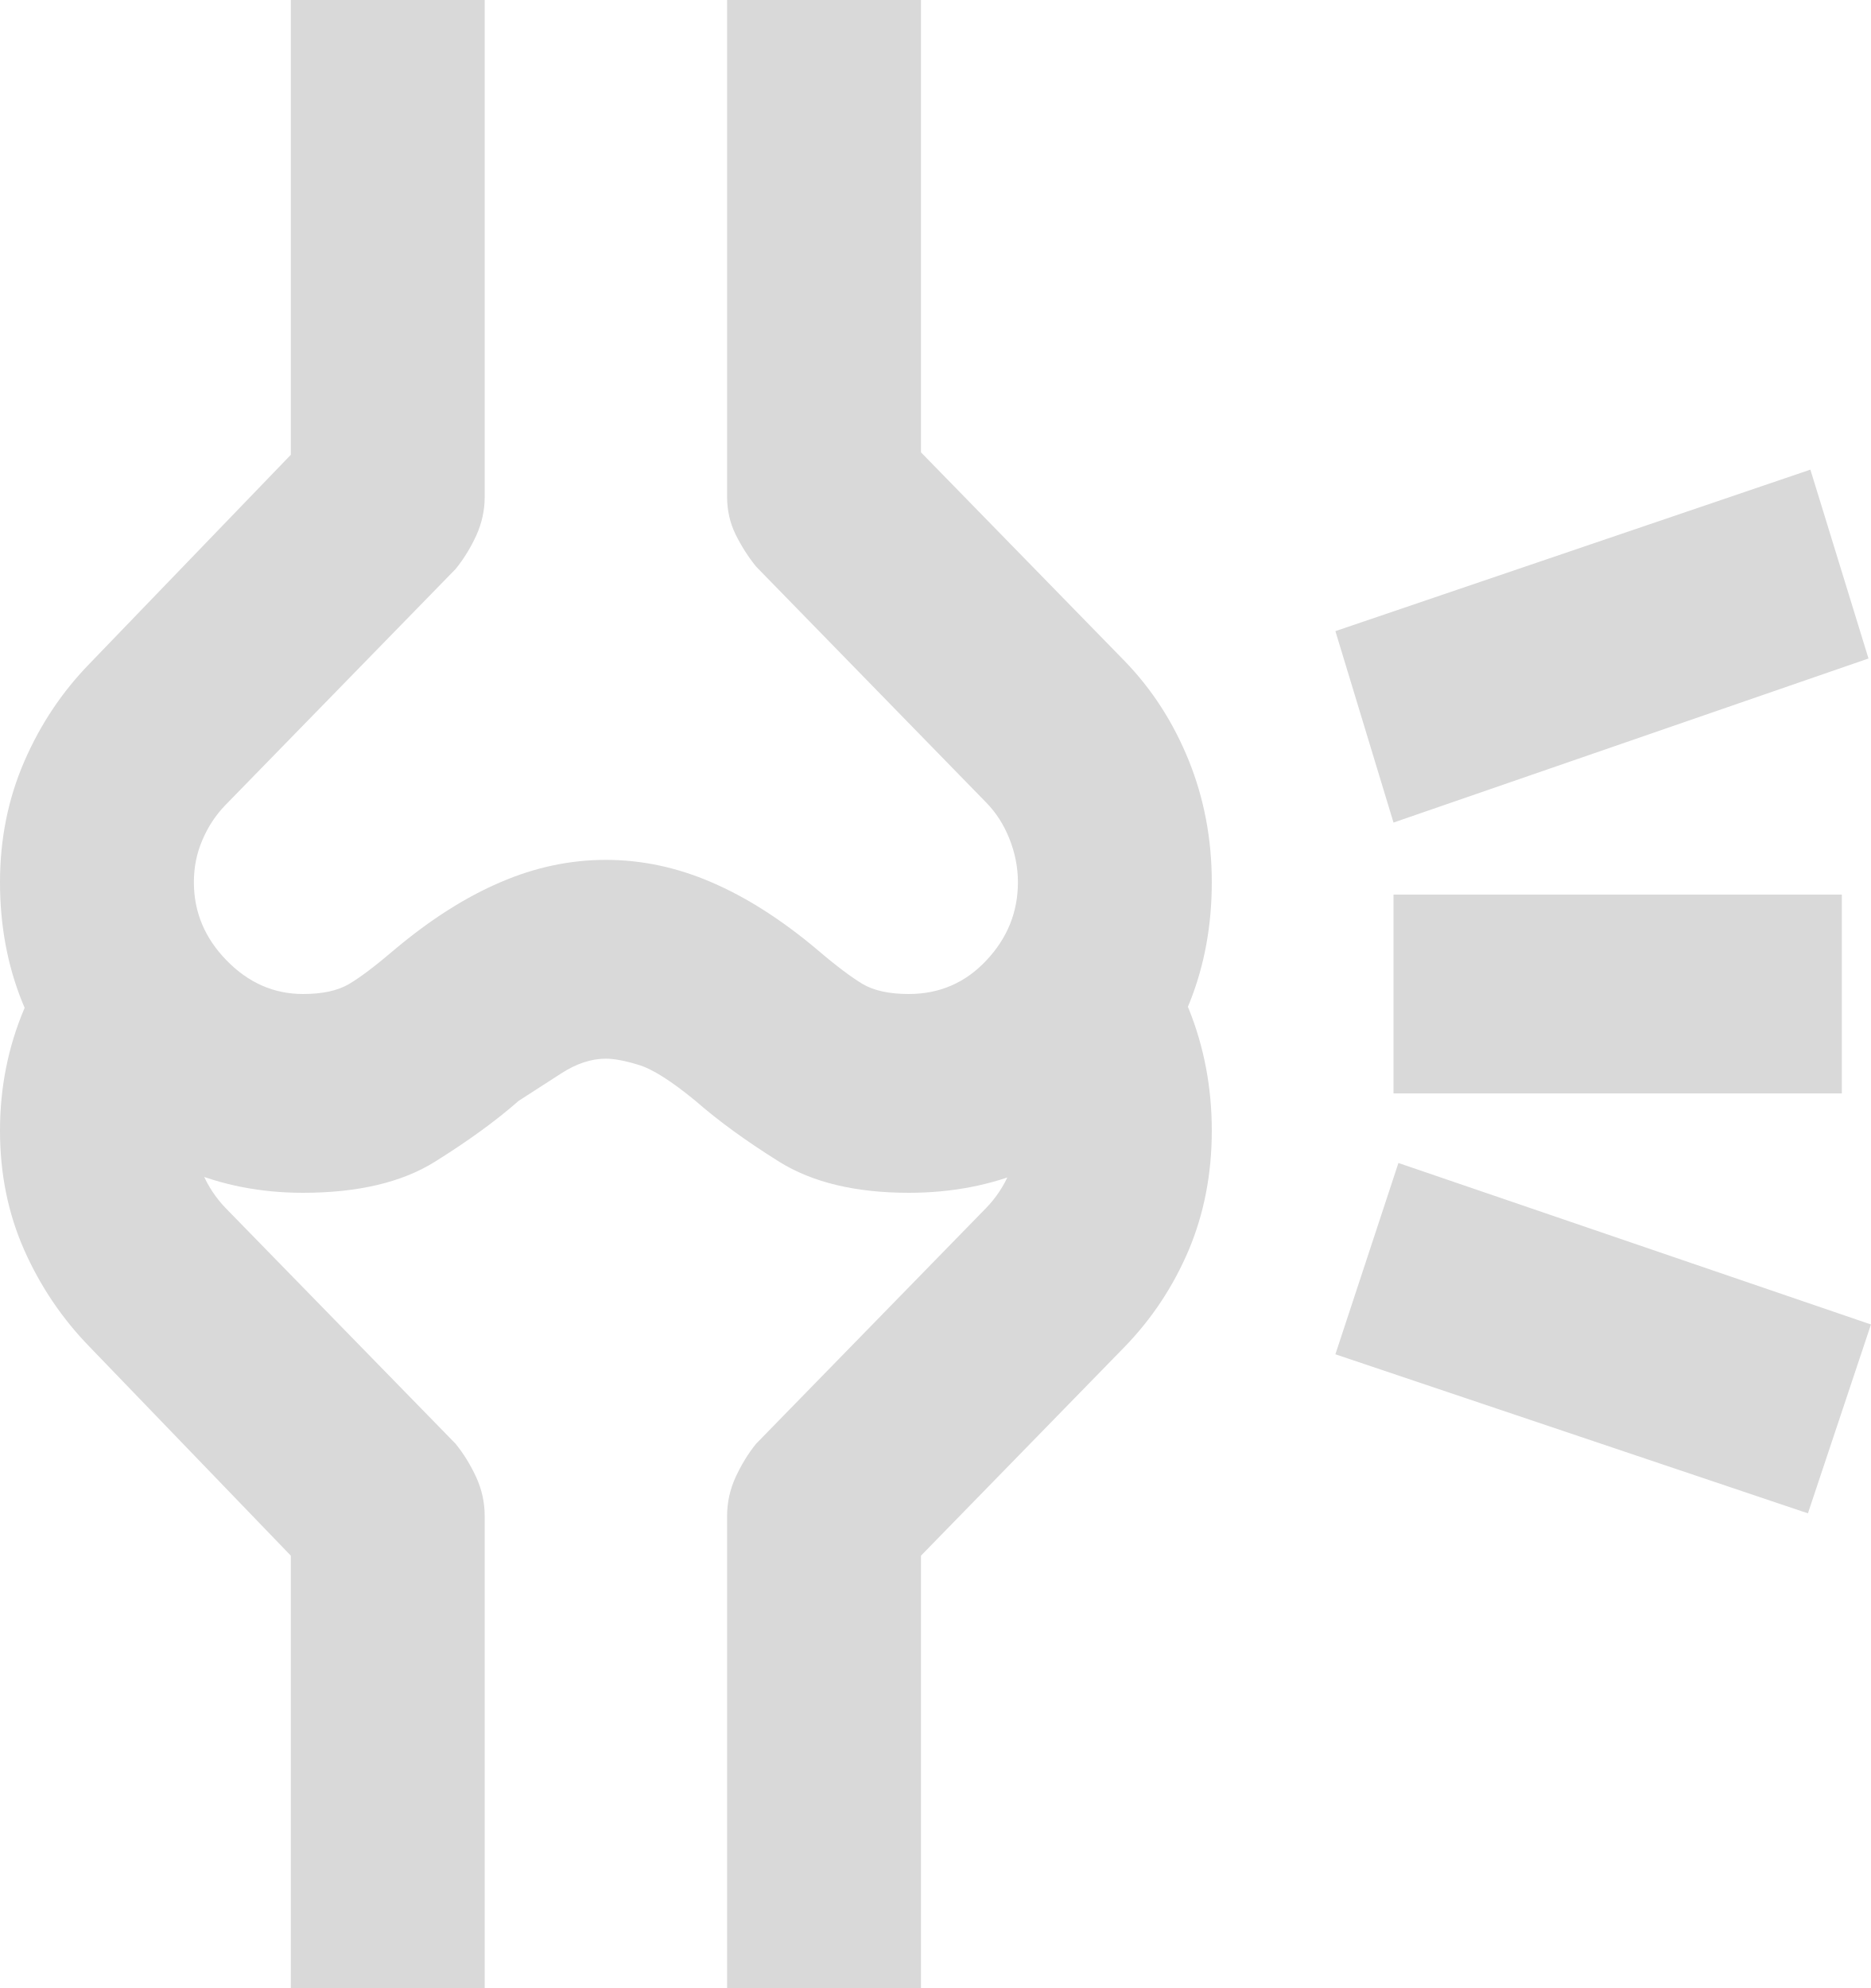
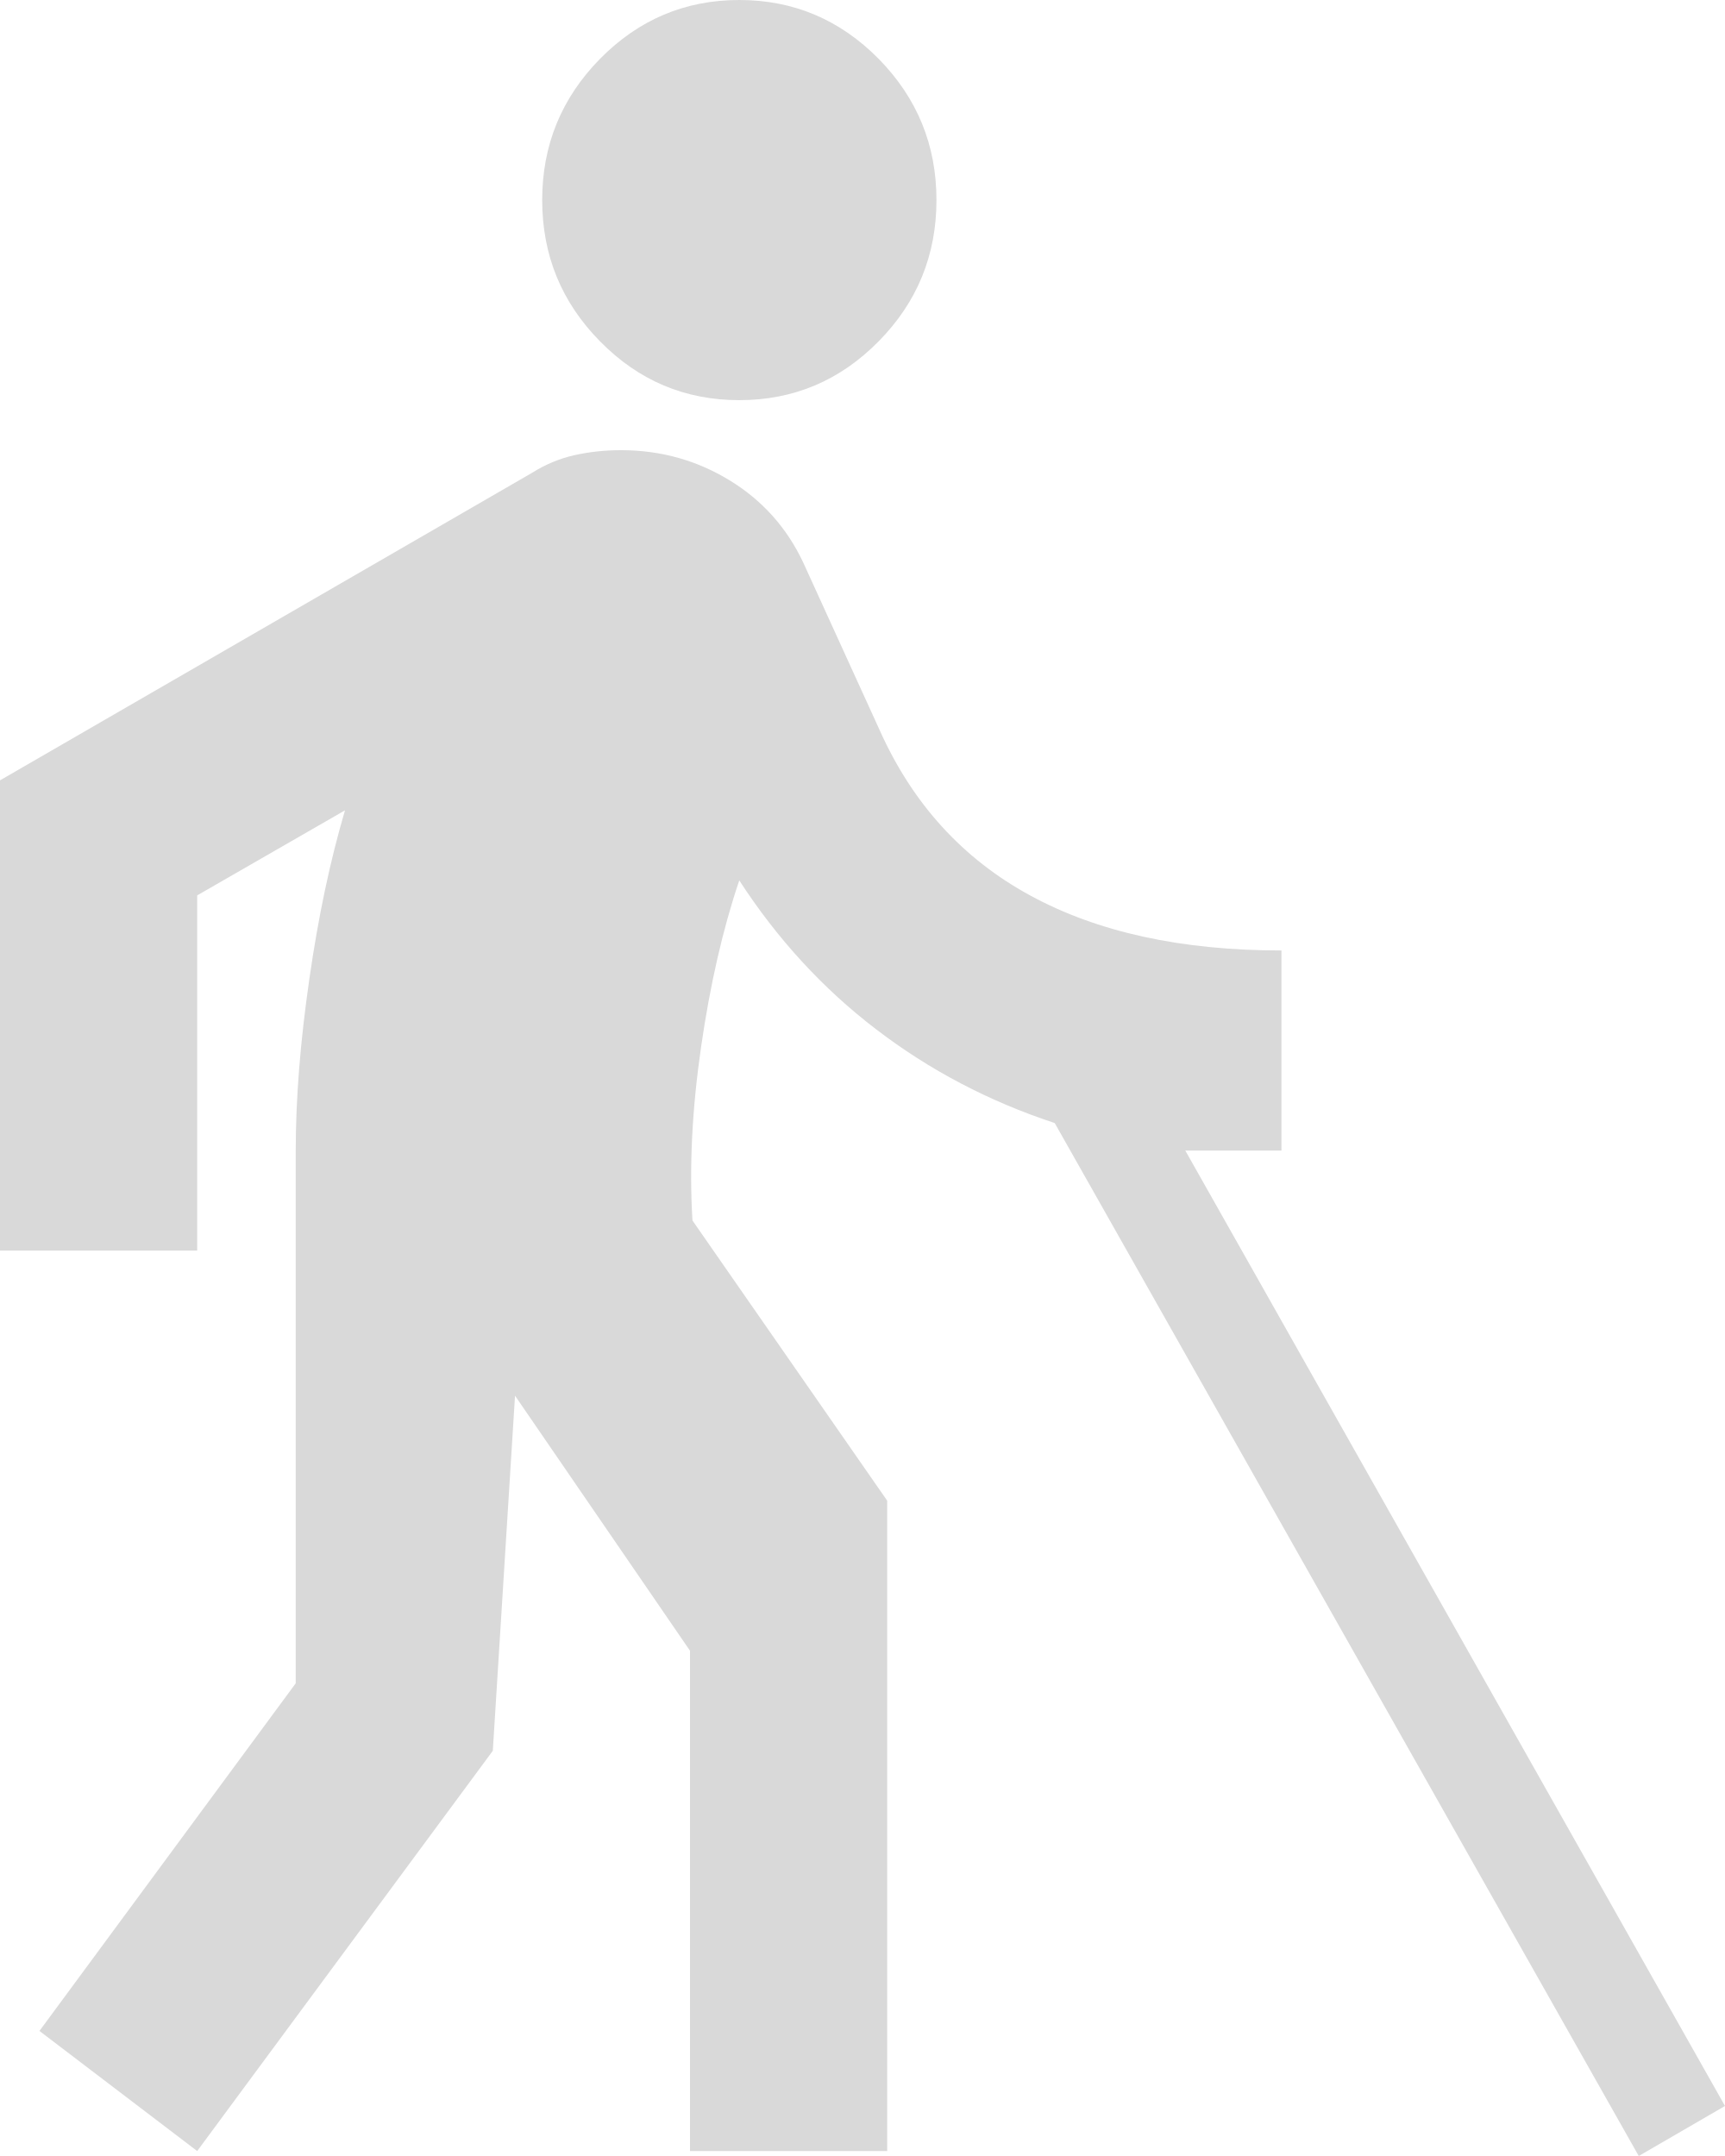
- <svg xmlns="http://www.w3.org/2000/svg" width="16" height="17" viewBox="0 0 16 17" fill="none">
-   <path d="M15.461 12.941L11.42 11.581L11.959 9.945L16 11.326L15.461 12.941ZM15.751 9.35H11.917V7.65H15.751V9.35ZM15.979 5.631L11.917 7.034L11.42 5.397L15.482 4.016L15.979 5.631ZM2.591 10.2C1.872 10.2 1.261 9.941 0.756 9.424C0.252 8.907 0 8.28 0 7.544C0 7.175 0.069 6.832 0.207 6.513C0.345 6.194 0.532 5.915 0.767 5.674L2.487 3.889V0H4.145V4.25C4.145 4.363 4.121 4.473 4.073 4.579C4.024 4.686 3.965 4.781 3.896 4.866L1.927 6.885C1.845 6.97 1.779 7.069 1.731 7.183C1.682 7.296 1.658 7.416 1.658 7.544C1.658 7.799 1.751 8.022 1.938 8.213C2.124 8.404 2.342 8.5 2.591 8.5C2.756 8.5 2.888 8.472 2.984 8.415C3.081 8.358 3.212 8.259 3.378 8.117C3.682 7.862 3.983 7.671 4.28 7.544C4.577 7.416 4.877 7.353 5.181 7.353C5.485 7.353 5.786 7.416 6.083 7.544C6.38 7.671 6.68 7.862 6.984 8.117C7.15 8.259 7.282 8.358 7.378 8.415C7.475 8.472 7.606 8.5 7.772 8.5C8.035 8.5 8.256 8.404 8.435 8.213C8.615 8.022 8.705 7.799 8.705 7.544C8.705 7.416 8.68 7.292 8.632 7.172C8.584 7.051 8.518 6.949 8.435 6.864L6.466 4.845C6.397 4.76 6.339 4.668 6.29 4.569C6.242 4.47 6.218 4.363 6.218 4.25V0H7.876V3.868L9.617 5.652C9.851 5.893 10.034 6.177 10.166 6.503C10.297 6.828 10.363 7.175 10.363 7.544C10.363 8.28 10.114 8.907 9.617 9.424C9.119 9.941 8.504 10.2 7.772 10.2C7.316 10.2 6.946 10.111 6.663 9.934C6.38 9.757 6.142 9.584 5.948 9.414C5.741 9.244 5.579 9.141 5.461 9.106C5.344 9.07 5.25 9.053 5.181 9.053C5.057 9.053 4.929 9.095 4.798 9.18C4.667 9.265 4.546 9.343 4.435 9.414C4.242 9.584 4.003 9.757 3.72 9.934C3.437 10.111 3.06 10.2 2.591 10.2ZM6.218 17V12.963C6.218 12.849 6.242 12.739 6.29 12.633C6.339 12.527 6.397 12.431 6.466 12.346L8.435 10.328C8.518 10.242 8.584 10.143 8.632 10.03C8.68 9.917 8.705 9.796 8.705 9.669C8.705 9.527 8.68 9.4 8.632 9.286C8.584 9.173 8.518 9.074 8.435 8.989L9.617 7.777C9.851 8.018 10.034 8.302 10.166 8.627C10.297 8.953 10.363 9.3 10.363 9.669C10.363 10.037 10.297 10.377 10.166 10.689C10.034 11 9.851 11.277 9.617 11.518L7.876 13.303V17H6.218ZM2.487 17V13.303L0.767 11.518C0.532 11.277 0.345 11 0.207 10.689C0.069 10.377 0 10.037 0 9.669C0 9.3 0.069 8.953 0.207 8.627C0.345 8.302 0.532 8.018 0.767 7.777L1.948 8.989C1.851 9.074 1.779 9.173 1.731 9.286C1.682 9.4 1.658 9.527 1.658 9.669C1.658 9.796 1.682 9.917 1.731 10.03C1.779 10.143 1.845 10.242 1.927 10.328L3.896 12.346C3.965 12.431 4.024 12.527 4.073 12.633C4.121 12.739 4.145 12.849 4.145 12.963V17H2.487Z" fill="#D9D9D9" />
+ <svg xmlns="http://www.w3.org/2000/svg" width="16" height="20" viewBox="0 0 16 20" fill="none">
+   <path d="M1.829 19.954L0.366 18.84L2.743 15.615V10.673C2.743 10.193 2.785 9.664 2.869 9.084C2.952 8.503 3.063 7.981 3.2 7.517L1.829 8.306V11.601H0V7.239L4.937 4.385C5.059 4.308 5.189 4.254 5.326 4.223C5.463 4.192 5.608 4.176 5.76 4.176C6.126 4.176 6.461 4.269 6.766 4.455C7.07 4.64 7.299 4.896 7.451 5.22L8.16 6.775C8.465 7.456 8.93 7.966 9.554 8.306C10.179 8.647 10.956 8.817 11.886 8.817V10.673H10.994L16 19.536L15.2 20L9.783 10.418C9.173 10.217 8.621 9.927 8.126 9.548C7.63 9.169 7.208 8.708 6.857 8.167C6.705 8.616 6.587 9.13 6.503 9.71C6.419 10.29 6.392 10.828 6.423 11.322L8.229 13.921V19.954H6.4V15.313L4.777 12.947L4.571 16.241L1.829 19.954ZM6.857 3.712C6.354 3.712 5.924 3.531 5.566 3.167C5.208 2.804 5.029 2.367 5.029 1.856C5.029 1.346 5.208 0.909 5.566 0.545C5.924 0.182 6.354 0 6.857 0C7.36 0 7.79 0.182 8.149 0.545C8.507 0.909 8.686 1.346 8.686 1.856C8.686 2.367 8.507 2.804 8.149 3.167C7.79 3.531 7.36 3.712 6.857 3.712Z" fill="#D9D9D9" />
</svg>
